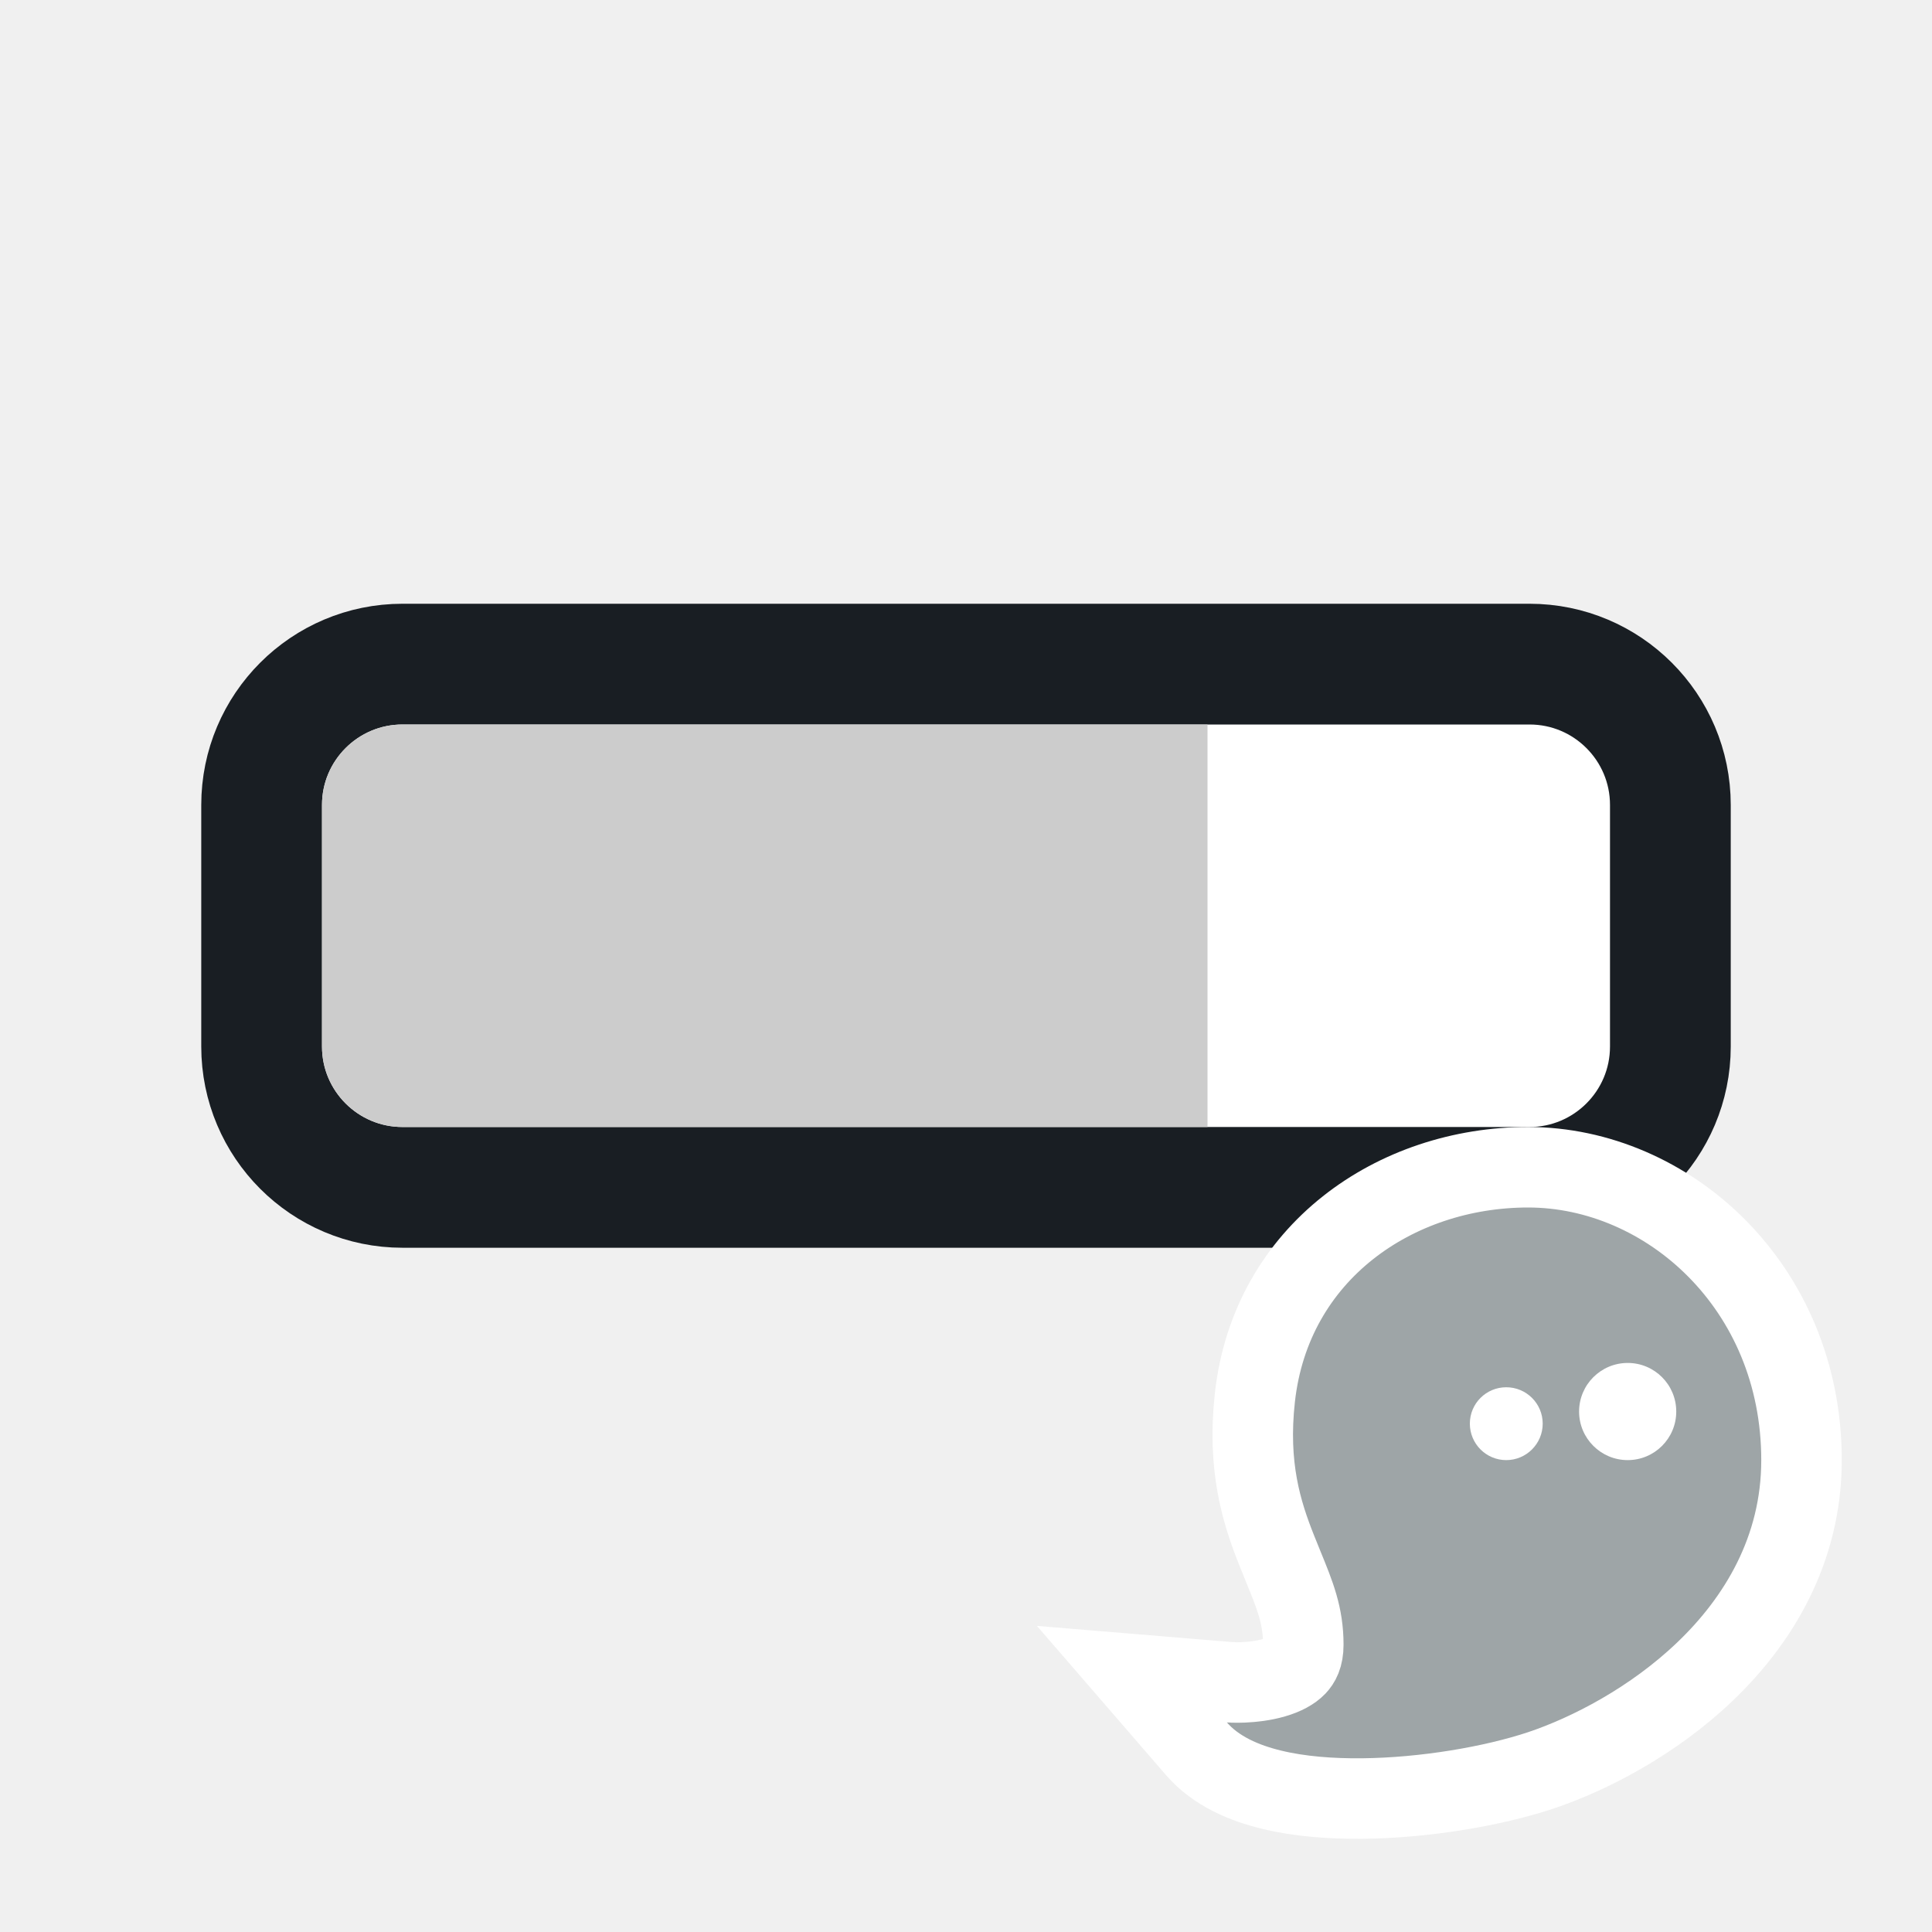
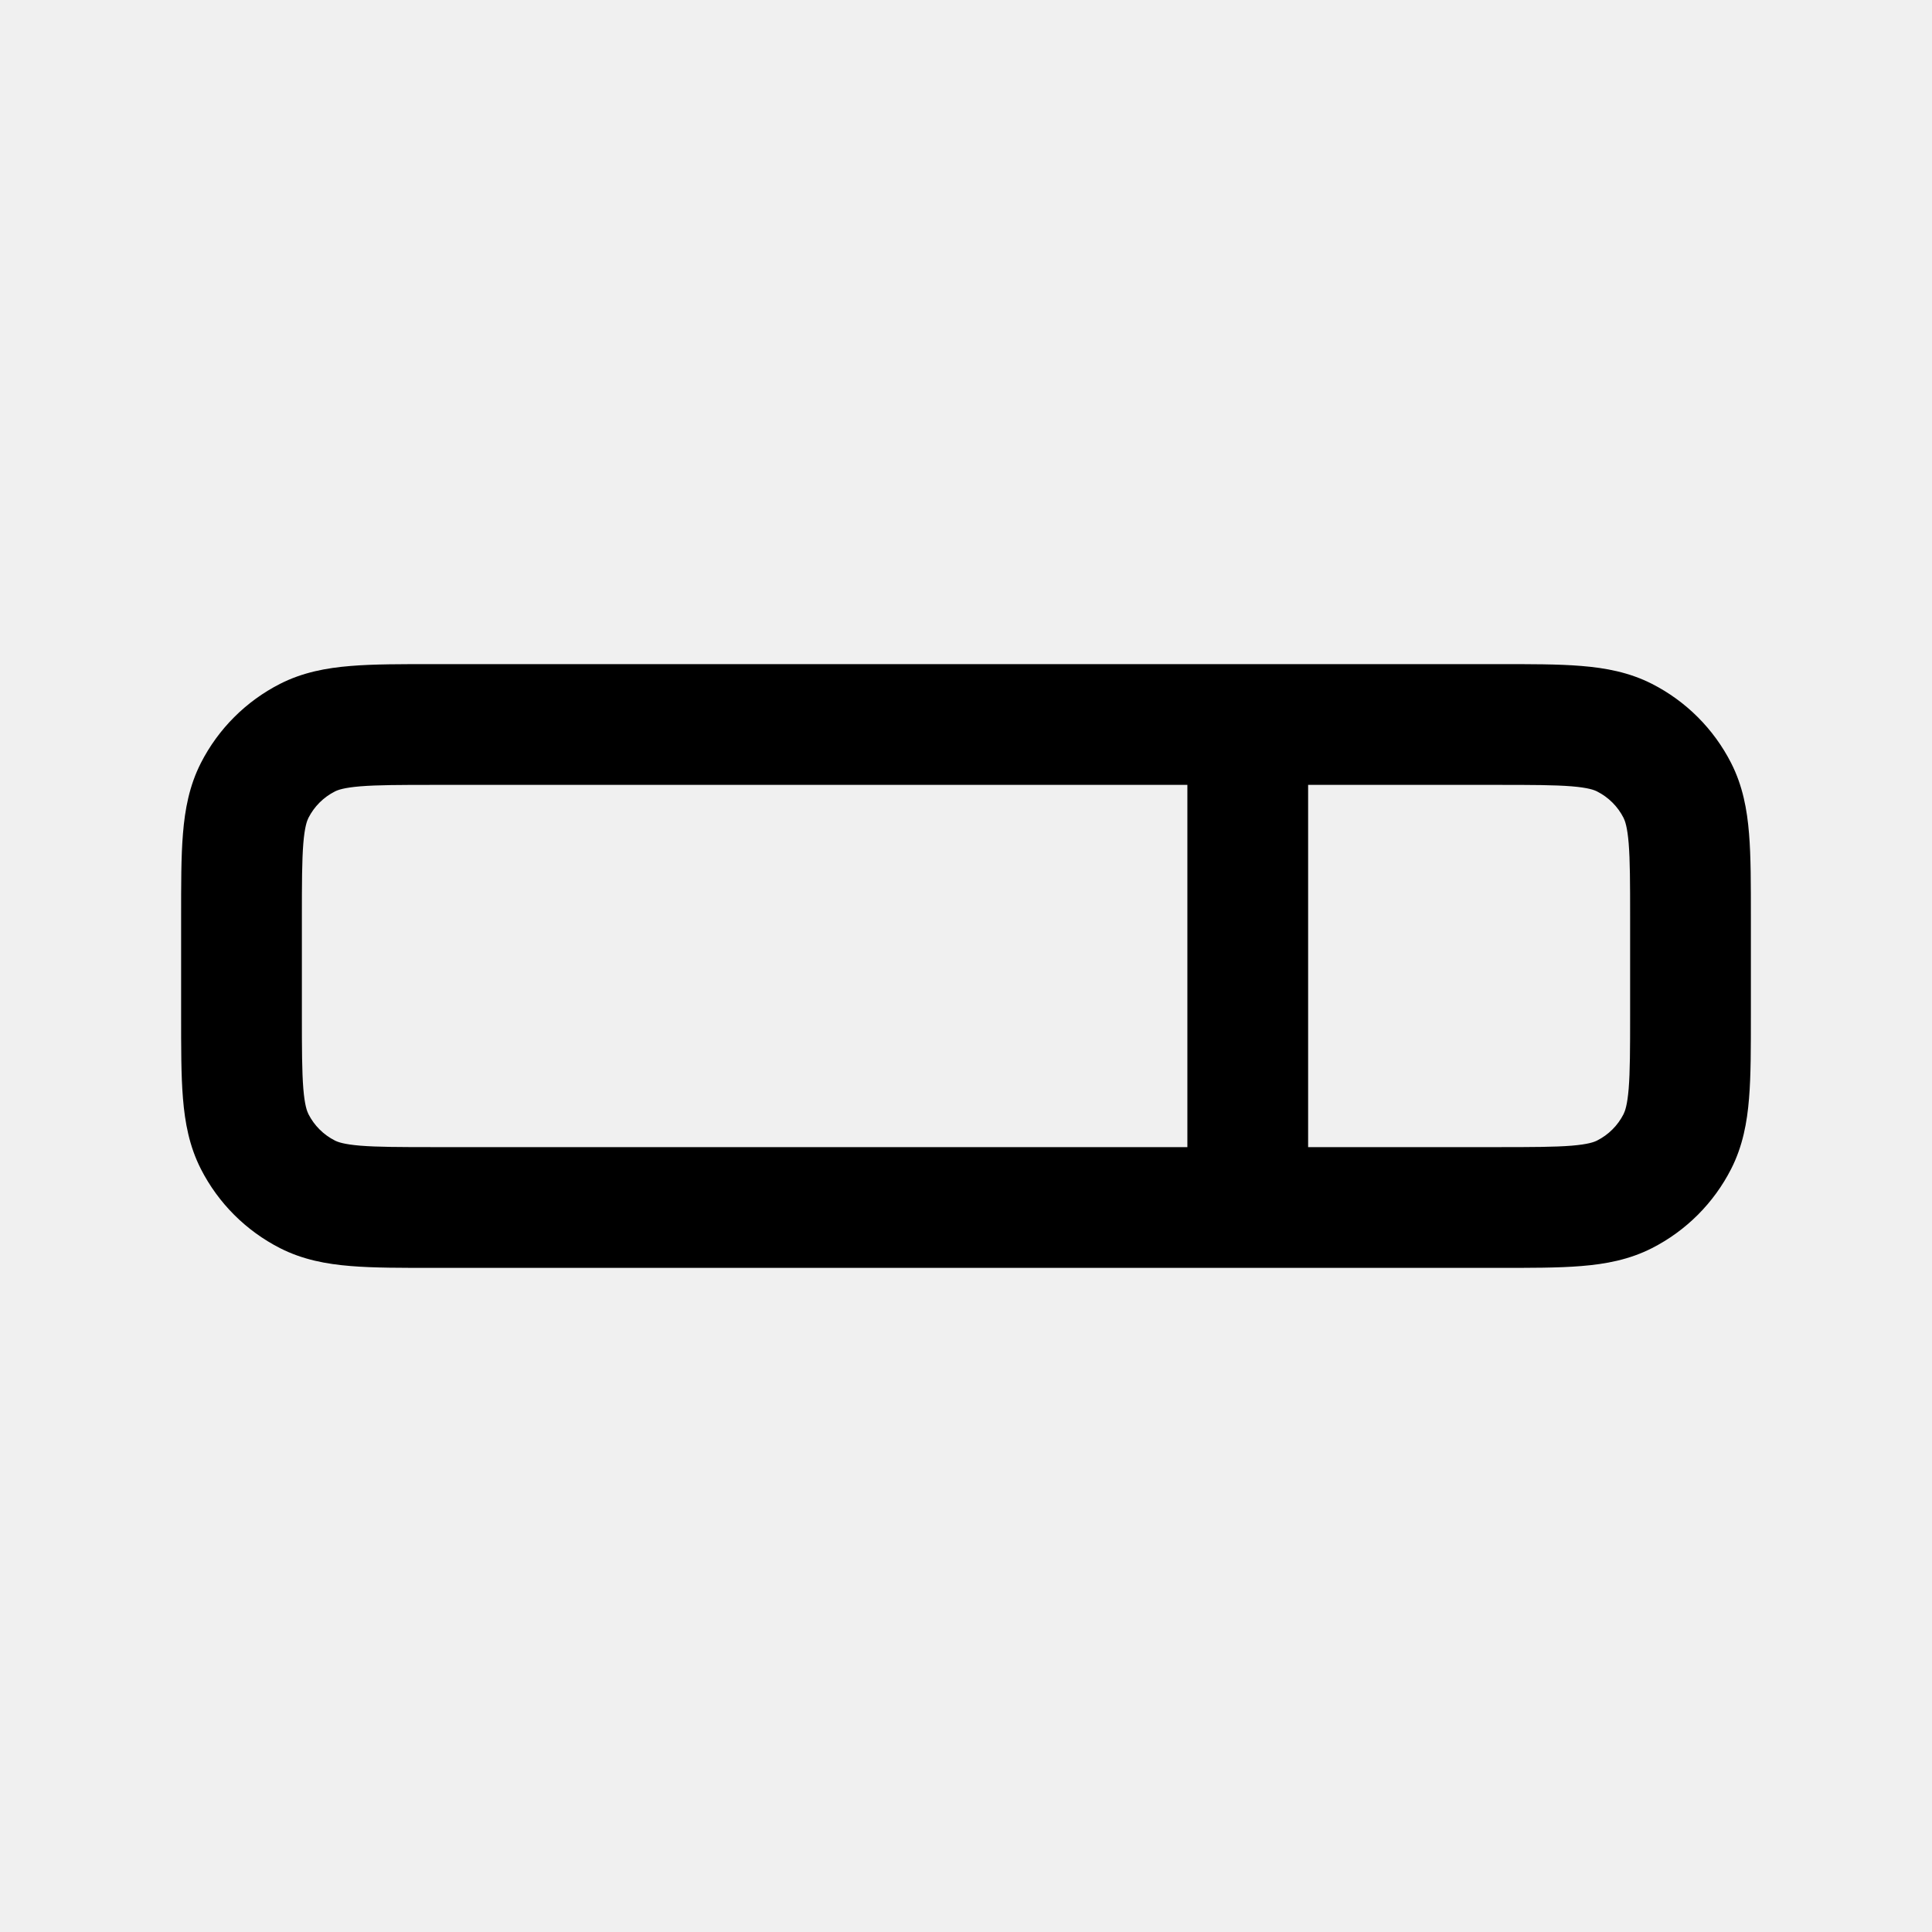
<svg xmlns="http://www.w3.org/2000/svg" width="24" height="24" viewBox="0 0 24 24" fill="none">
-   <rect x="3.25" y="8.25" width="17.5" height="6.5" rx="1.75" fill="white" stroke="#191E23" stroke-width="1.5" />
-   <path d="M4 10C4 9.448 4.448 9 5 9H15V14H5C4.448 14 4 13.552 4 13V10Z" fill="#CCCCCC" />
-   <path d="M15.281 20.898L14.061 20.797L14.863 21.724C15.106 22.005 15.463 22.152 15.799 22.233C16.145 22.317 16.537 22.346 16.926 22.342C17.701 22.334 18.545 22.19 19.141 21.992C19.741 21.791 20.534 21.384 21.184 20.761C21.84 20.133 22.379 19.256 22.379 18.138C22.379 15.979 20.712 14.5 18.983 14.5C17.333 14.5 15.79 15.556 15.589 17.358C15.493 18.218 15.671 18.787 15.861 19.263C15.888 19.331 15.914 19.395 15.939 19.456C16.087 19.817 16.19 20.069 16.19 20.431C16.19 20.579 16.145 20.649 16.103 20.694C16.049 20.75 15.957 20.803 15.825 20.841C15.696 20.879 15.558 20.894 15.447 20.899C15.393 20.901 15.348 20.901 15.319 20.9C15.304 20.899 15.293 20.899 15.287 20.898L15.281 20.898L15.281 20.898C15.281 20.898 15.281 20.898 15.281 20.898Z" fill="#9EA5A7" stroke="white" />
-   <path d="M19.164 17.685C19.164 17.935 18.961 18.138 18.711 18.138C18.461 18.138 18.259 17.935 18.259 17.685C18.259 17.435 18.461 17.233 18.711 17.233C18.961 17.233 19.164 17.435 19.164 17.685Z" fill="white" />
-   <path d="M20.823 17.535C20.823 17.868 20.553 18.138 20.22 18.138C19.887 18.138 19.616 17.868 19.616 17.535C19.616 17.201 19.887 16.931 20.22 16.931C20.553 16.931 20.823 17.201 20.823 17.535Z" fill="white" />
+   <path d="M3.819 14.836L3.479 15.505L3.819 14.836ZM3.163 14.181L2.495 14.521L3.163 14.181ZM20.837 14.181L21.505 14.521L20.837 14.181ZM20.181 14.836L20.521 15.505L20.181 14.836ZM20.181 9.163L20.521 8.495L20.181 9.163ZM20.837 9.819L21.505 9.479L20.837 9.819ZM3.819 9.163L3.479 8.495L3.819 9.163ZM3.163 9.819L2.495 9.479L3.163 9.819ZM5.4 9.75H18.6V8.25H5.4V9.75ZM20.25 11.4V12.6H21.75V11.4H20.25ZM18.6 14.25H5.4V15.75H18.6V14.25ZM3.75 12.6V11.4H2.25V12.6H3.75ZM5.4 14.25C4.968 14.25 4.688 14.249 4.476 14.232C4.272 14.215 4.197 14.187 4.16 14.168L3.479 15.505C3.762 15.649 4.057 15.703 4.354 15.727C4.641 15.751 4.992 15.75 5.4 15.75V14.25ZM2.25 12.6C2.25 13.008 2.249 13.358 2.273 13.646C2.297 13.943 2.351 14.238 2.495 14.521L3.832 13.841C3.813 13.803 3.785 13.728 3.768 13.524C3.751 13.312 3.75 13.032 3.75 12.6H2.25ZM4.16 14.168C4.018 14.096 3.904 13.982 3.832 13.841L2.495 14.521C2.711 14.945 3.055 15.289 3.479 15.505L4.16 14.168ZM20.25 12.6C20.25 13.032 20.249 13.312 20.232 13.524C20.215 13.728 20.187 13.803 20.168 13.841L21.505 14.521C21.649 14.238 21.703 13.943 21.727 13.646C21.751 13.358 21.75 13.008 21.75 12.6H20.25ZM18.6 15.75C19.008 15.75 19.358 15.751 19.646 15.727C19.943 15.703 20.238 15.649 20.521 15.505L19.84 14.168C19.803 14.187 19.728 14.215 19.524 14.232C19.312 14.249 19.032 14.25 18.6 14.25V15.75ZM20.168 13.841C20.096 13.982 19.982 14.096 19.84 14.168L20.521 15.505C20.945 15.289 21.289 14.945 21.505 14.521L20.168 13.841ZM18.6 9.75C19.032 9.75 19.312 9.751 19.524 9.768C19.728 9.785 19.803 9.813 19.84 9.832L20.521 8.495C20.238 8.351 19.943 8.297 19.646 8.273C19.358 8.249 19.008 8.25 18.6 8.25V9.75ZM21.75 11.4C21.75 10.992 21.751 10.642 21.727 10.354C21.703 10.057 21.649 9.762 21.505 9.479L20.168 10.159C20.187 10.197 20.215 10.272 20.232 10.476C20.249 10.688 20.25 10.968 20.25 11.4H21.75ZM19.84 9.832C19.982 9.904 20.096 10.018 20.168 10.159L21.505 9.479C21.289 9.055 20.945 8.711 20.521 8.495L19.84 9.832ZM5.4 8.25C4.992 8.25 4.641 8.249 4.354 8.273C4.057 8.297 3.762 8.351 3.479 8.495L4.16 9.832C4.197 9.813 4.272 9.785 4.476 9.768C4.688 9.751 4.968 9.75 5.4 9.75V8.25ZM3.75 11.4C3.75 10.968 3.751 10.688 3.768 10.476C3.785 10.272 3.813 10.197 3.832 10.159L2.495 9.479C2.351 9.762 2.297 10.057 2.273 10.354C2.249 10.642 2.25 10.992 2.25 11.4H3.75ZM3.479 8.495C3.055 8.711 2.711 9.055 2.495 9.479L3.832 10.159C3.904 10.018 4.018 9.904 4.16 9.832L3.479 8.495ZM14.75 9V15H16.25V9H14.75Z" fill="currentColor" />
</svg>
